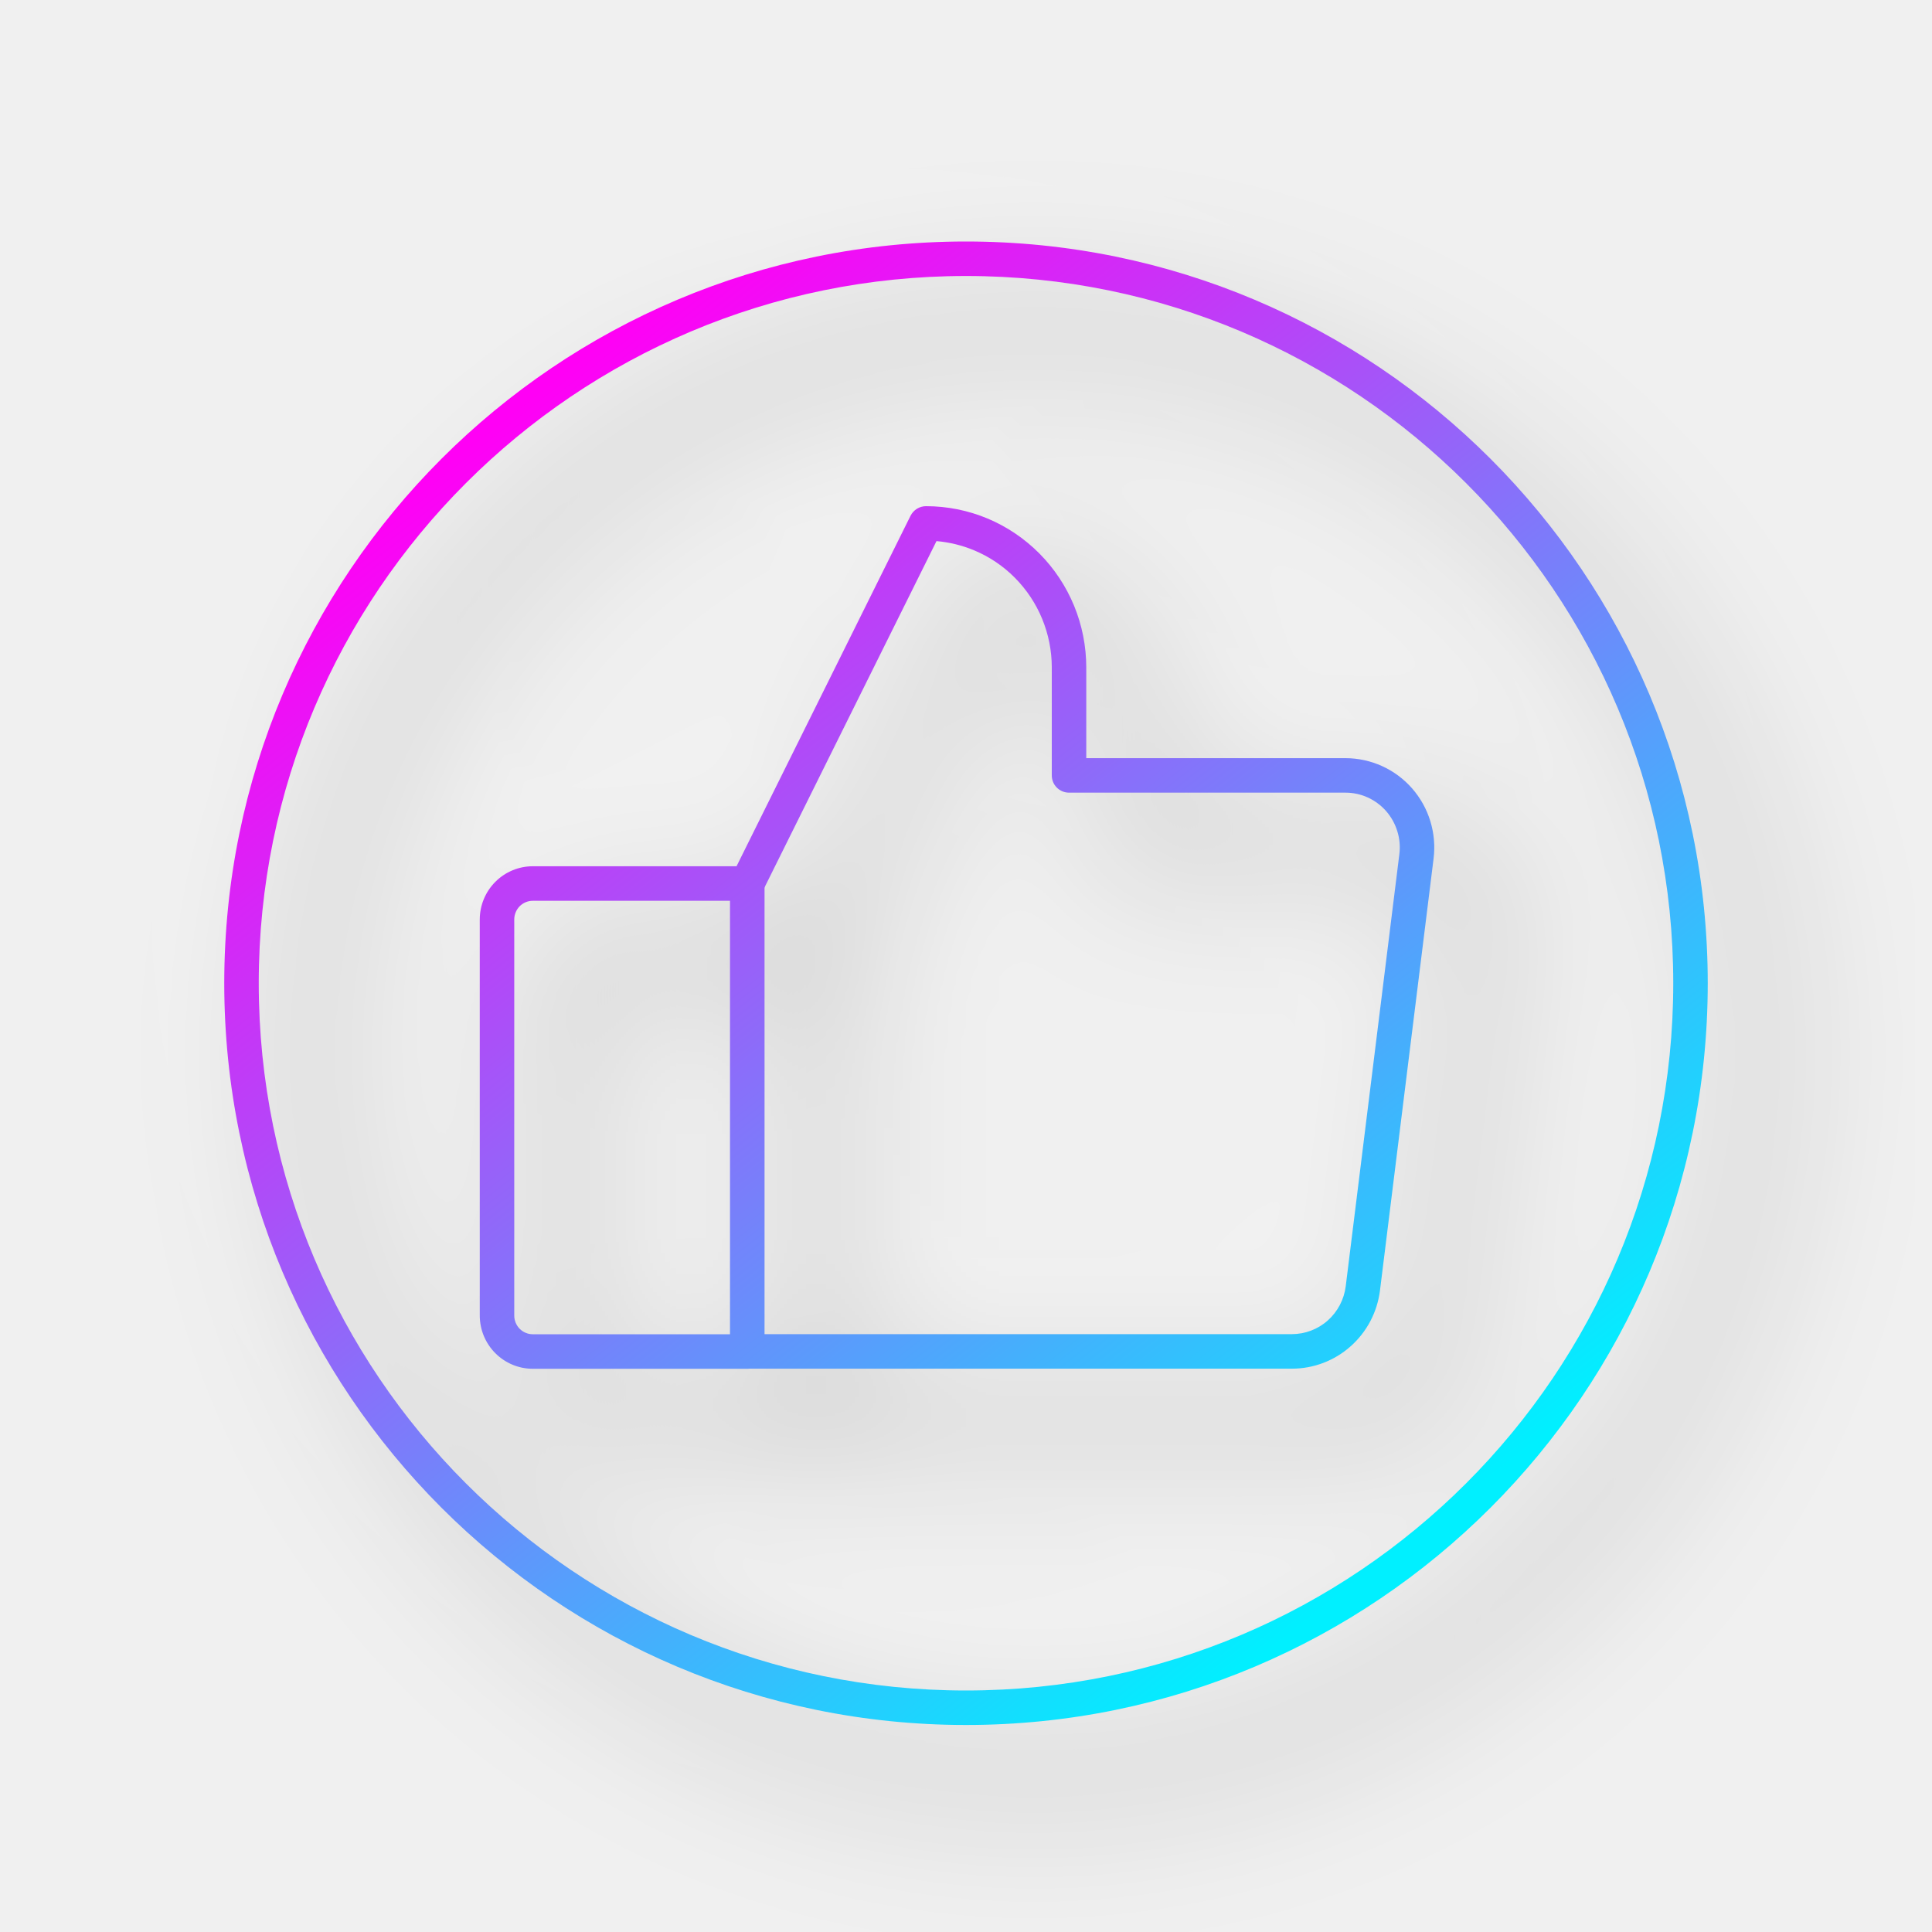
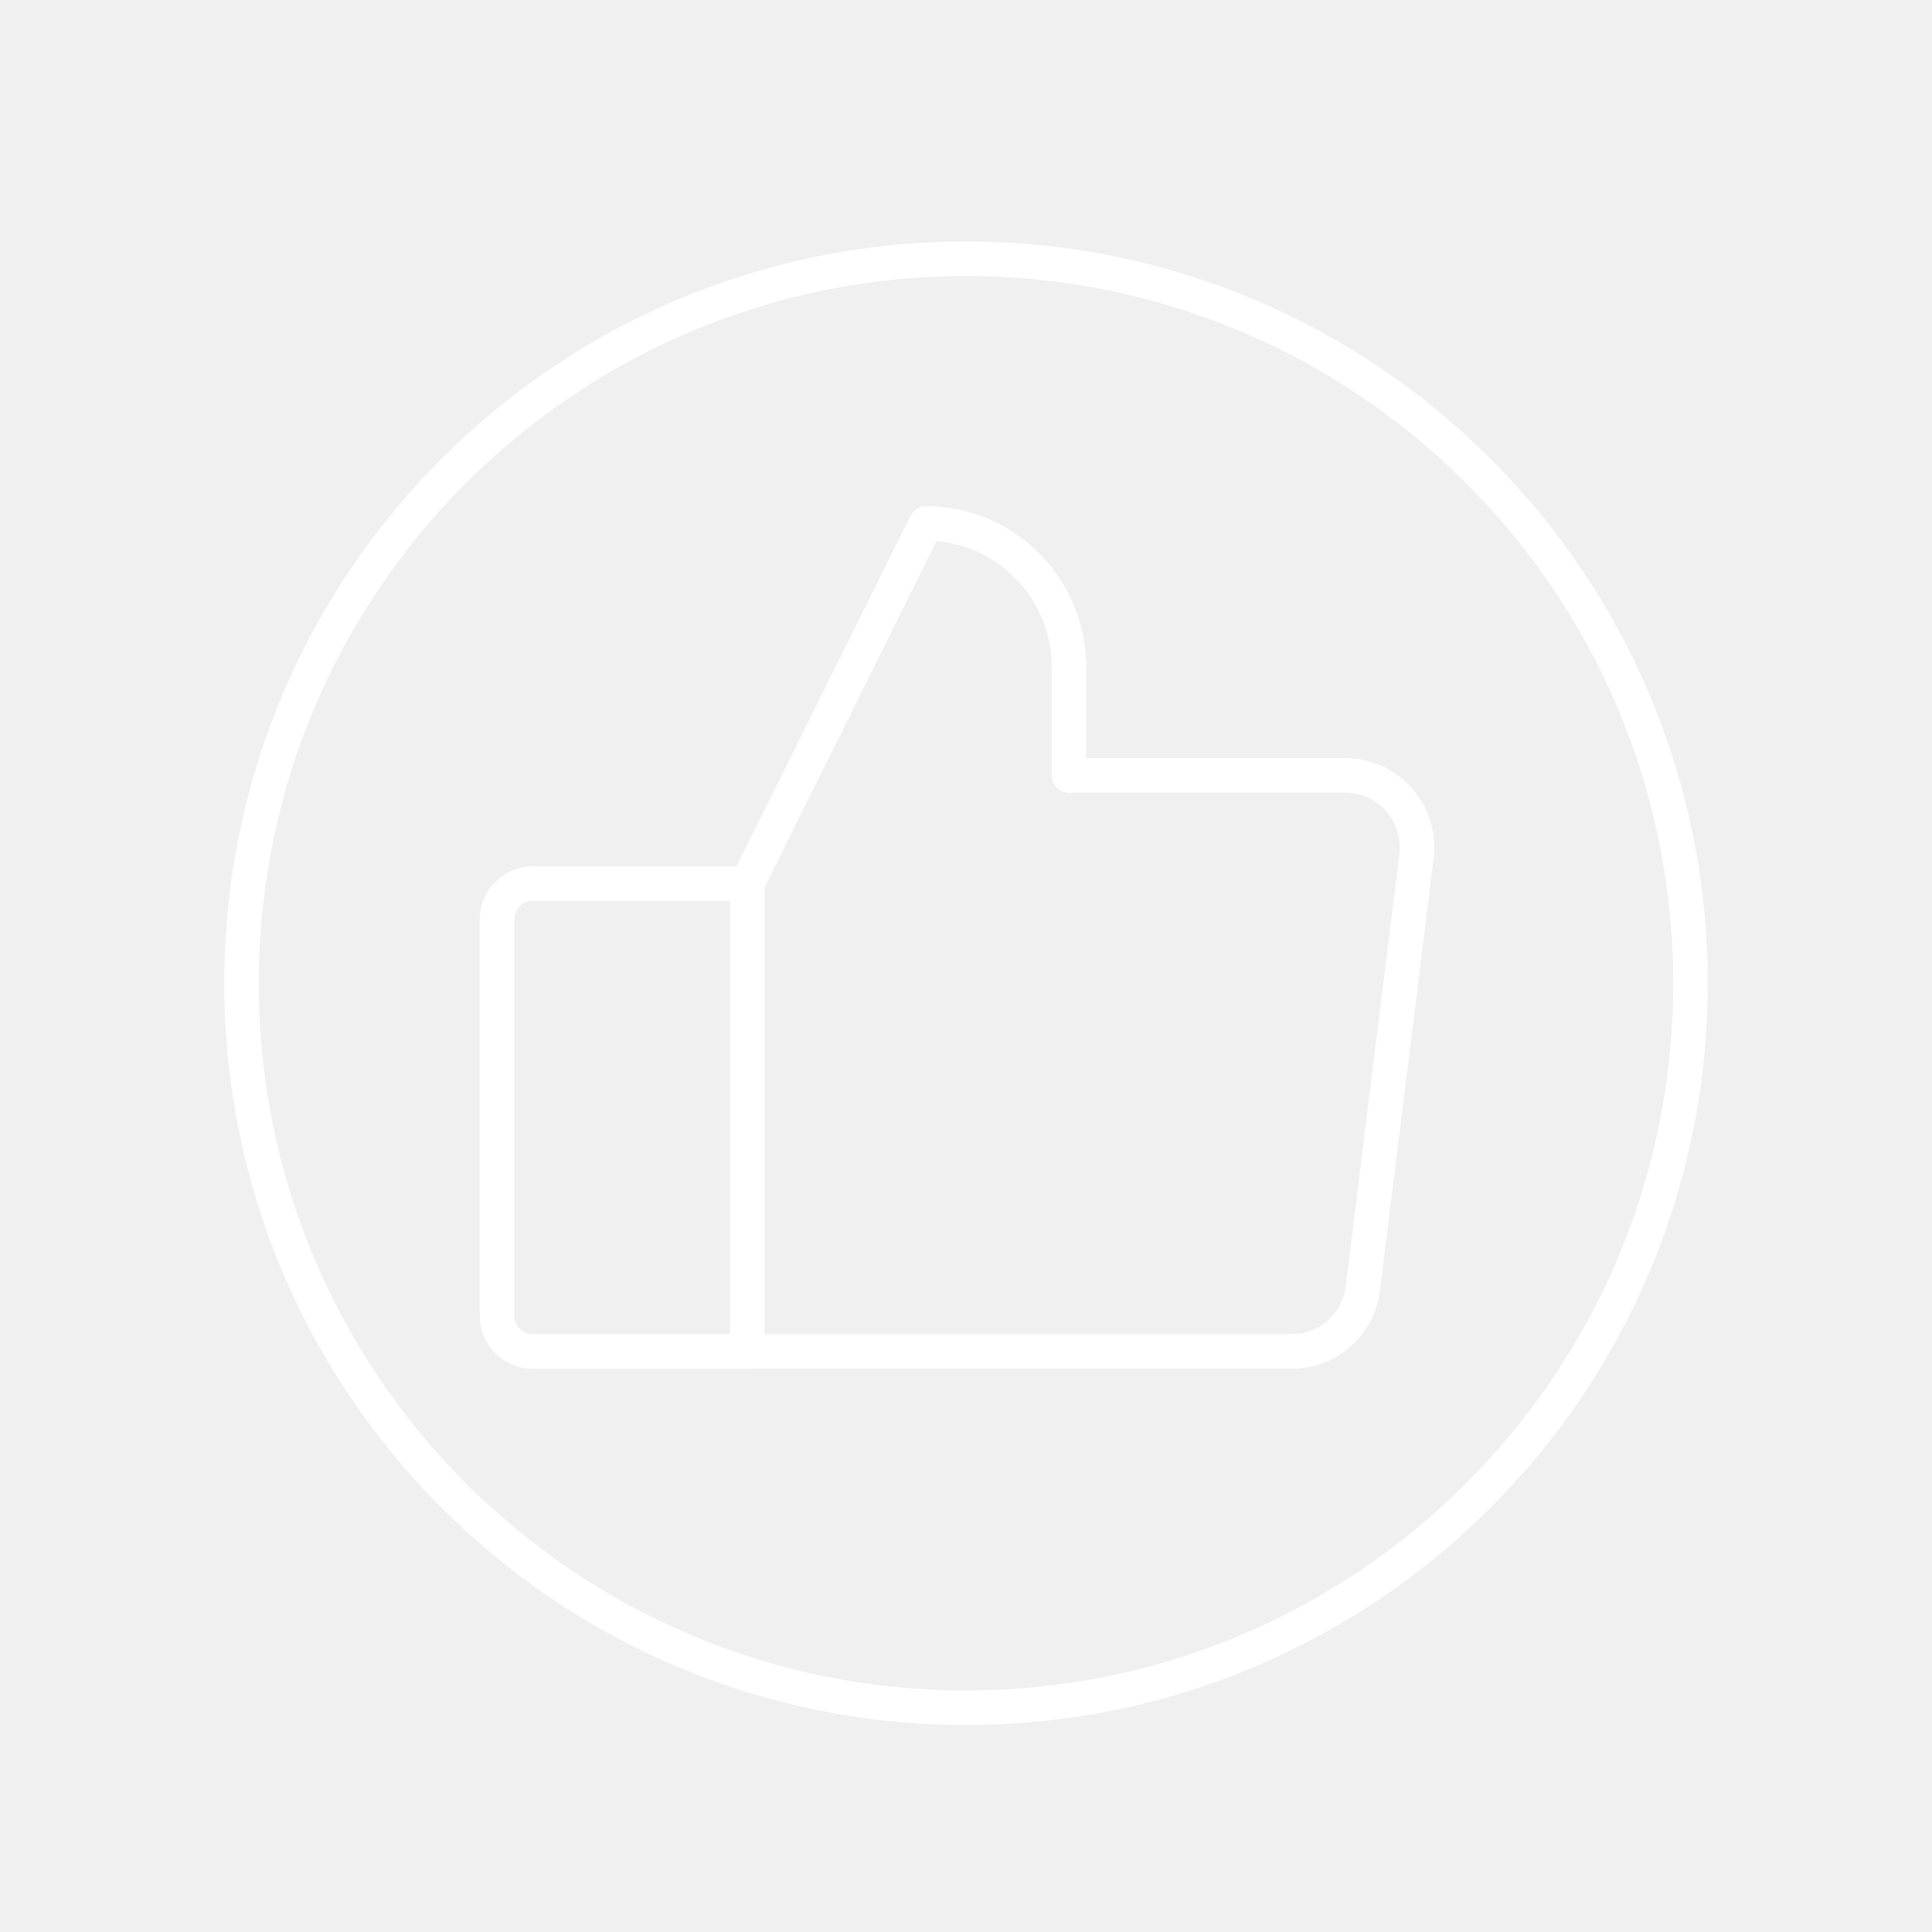
<svg xmlns="http://www.w3.org/2000/svg" width="40" height="40" viewBox="0 0 40 40" fill="none">
-   <g filter="url(#filter0_dd_6463_27832)">
-     <path fill-rule="evenodd" clip-rule="evenodd" d="M20 5.714C11.913 5.714 5.357 12.27 5.357 20.357C5.357 28.444 11.913 35 20 35C28.087 35 34.643 28.444 34.643 20.357C34.643 12.27 28.087 5.714 20 5.714ZM4.643 20.357C4.643 11.876 11.518 5 20 5C28.481 5 35.357 11.876 35.357 20.357C35.357 28.839 28.481 35.714 20 35.714C11.518 35.714 4.643 28.839 4.643 20.357Z" fill="url(#paint0_linear_6463_27832)" />
+   <g filter="white">
+     <path fill-rule="evenodd" clip-rule="evenodd" d="M20 5.714C11.913 5.714 5.357 12.27 5.357 20.357C5.357 28.444 11.913 35 20 35C28.087 35 34.643 28.444 34.643 20.357C34.643 12.27 28.087 5.714 20 5.714ZM4.643 20.357C4.643 11.876 11.518 5 20 5C28.481 5 35.357 11.876 35.357 20.357C35.357 28.839 28.481 35.714 20 35.714C11.518 35.714 4.643 28.839 4.643 20.357Z" fill="white" />
    <path fill-rule="evenodd" clip-rule="evenodd" d="M11.03 18.65C10.93 18.65 10.832 18.69 10.76 18.762C10.688 18.835 10.647 18.934 10.647 19.038V27.236C10.647 27.34 10.688 27.439 10.76 27.512C10.832 27.584 10.93 27.624 11.03 27.624H15.114V18.65H11.03ZM11.03 17.935H15.471C15.669 17.935 15.829 18.095 15.829 18.292V27.982C15.829 28.179 15.669 28.339 15.471 28.339H11.03C10.739 28.339 10.459 28.222 10.254 28.015C10.048 27.808 9.933 27.528 9.933 27.236V19.038C9.933 18.746 10.048 18.466 10.254 18.259C10.459 18.052 10.739 17.935 11.03 17.935Z" fill="url(#paint1_linear_6463_27832)" />
    <path fill-rule="evenodd" clip-rule="evenodd" d="M18.852 10.678C18.913 10.557 19.037 10.48 19.172 10.48C19.608 10.48 20.04 10.566 20.443 10.734C20.845 10.902 21.211 11.149 21.519 11.459C21.827 11.769 22.071 12.137 22.238 12.542C22.404 12.946 22.49 13.38 22.49 13.818V15.697H27.858C28.118 15.697 28.376 15.753 28.614 15.861C28.852 15.969 29.064 16.127 29.236 16.323C29.408 16.52 29.537 16.75 29.613 17C29.69 17.251 29.713 17.514 29.681 17.774L28.571 26.718C28.515 27.164 28.3 27.575 27.964 27.873C27.629 28.172 27.196 28.337 26.747 28.337H15.471C15.274 28.337 15.114 28.177 15.114 27.979C15.114 27.782 15.274 27.622 15.471 27.622H26.747C27.02 27.622 27.284 27.522 27.49 27.339C27.695 27.157 27.828 26.904 27.862 26.63L28.972 17.686C28.992 17.526 28.978 17.364 28.93 17.21C28.883 17.056 28.804 16.914 28.699 16.794C28.593 16.673 28.463 16.577 28.319 16.511C28.174 16.445 28.016 16.411 27.858 16.411H22.133C21.936 16.411 21.776 16.252 21.776 16.054V13.818C21.776 13.473 21.708 13.132 21.577 12.813C21.446 12.495 21.254 12.206 21.012 11.962C20.77 11.718 20.483 11.525 20.168 11.394C19.919 11.29 19.656 11.226 19.389 11.203L15.791 18.449C15.704 18.626 15.489 18.698 15.312 18.61C15.136 18.522 15.064 18.308 15.152 18.131L18.852 10.678Z" fill="url(#paint2_linear_6463_27832)" />
  </g>
  <defs>
    <filter id="filter0_dd_6463_27832" x="0.357" y="0.714" width="39.286" height="39.286" filterUnits="userSpaceOnUse" color-interpolation-filters="sRGB">
      <feFlood flood-opacity="0" result="BackgroundImageFix" />
      <feColorMatrix in="SourceAlpha" type="matrix" values="0 0 0 0 0 0 0 0 0 0 0 0 0 0 0 0 0 0 127 0" result="hardAlpha" />
      <feOffset dx="1.429" dy="1.429" />
      <feGaussianBlur stdDeviation="1.429" />
      <feColorMatrix type="matrix" values="0 0 0 0 0 0 0 0 0 0 0 0 0 0 0 0 0 0 0.25 0" />
      <feBlend mode="normal" in2="BackgroundImageFix" result="effect1_dropShadow_6463_27832" />
      <feColorMatrix in="SourceAlpha" type="matrix" values="0 0 0 0 0 0 0 0 0 0 0 0 0 0 0 0 0 0 127 0" result="hardAlpha" />
      <feOffset dx="-1.429" dy="-1.429" />
      <feGaussianBlur stdDeviation="1.429" />
      <feColorMatrix type="matrix" values="0 0 0 0 1 0 0 0 0 1 0 0 0 0 1 0 0 0 0.15 0" />
      <feBlend mode="normal" in2="effect1_dropShadow_6463_27832" result="effect2_dropShadow_6463_27832" />
      <feBlend mode="normal" in="SourceGraphic" in2="effect2_dropShadow_6463_27832" result="shape" />
    </filter>
    <linearGradient id="paint0_linear_6463_27832" x1="11.809" y1="7.56" x2="30.238" y2="31.107" gradientUnits="userSpaceOnUse">
-       <stop stop-color="#FF00F5" />
-       <stop offset="1" stop-color="#00F0FF" />
+       <stop stop-color="white" />
+       <stop offset="1" stop-color="white" />
    </linearGradient>
    <linearGradient id="paint1_linear_6463_27832" x1="11.809" y1="7.56" x2="30.238" y2="31.107" gradientUnits="userSpaceOnUse">
-       <stop stop-color="#FF00F5" />
-       <stop offset="1" stop-color="#00F0FF" />
+       <stop stop-color="white" />
+       <stop offset="1" stop-color="white" />
    </linearGradient>
    <linearGradient id="paint2_linear_6463_27832" x1="11.809" y1="7.56" x2="30.238" y2="31.107" gradientUnits="userSpaceOnUse">
-       <stop stop-color="#FF00F5" />
-       <stop offset="1" stop-color="#00F0FF" />
+       <stop stop-color="white" />
+       <stop offset="1" stop-color="white" />
    </linearGradient>
  </defs>
</svg>
